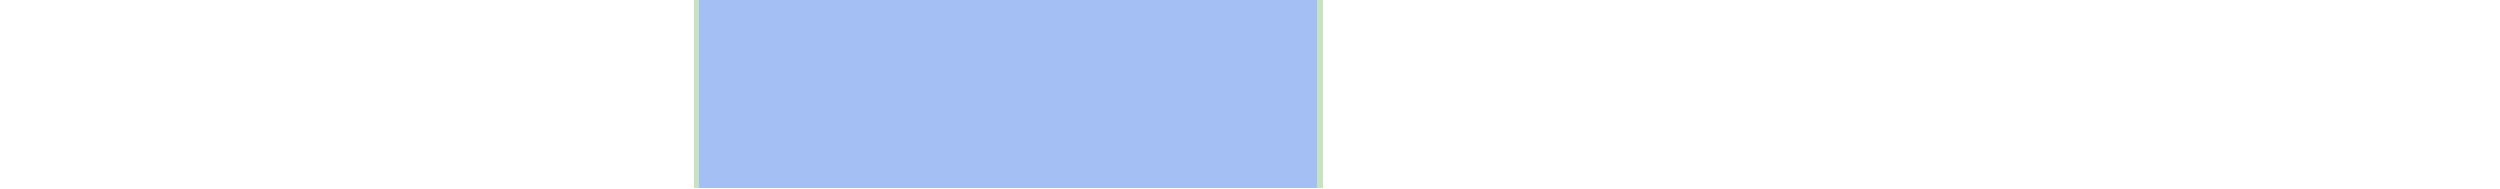
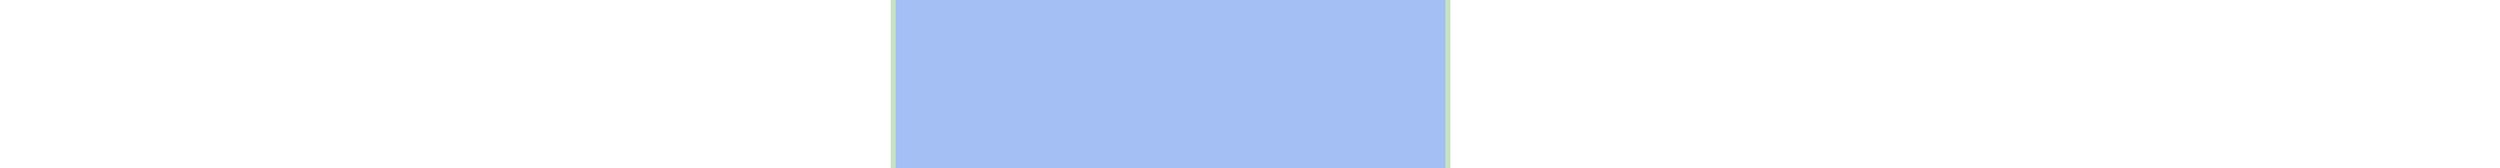
- <svg xmlns="http://www.w3.org/2000/svg" viewBox="0 0 465 35" shape-rendering="crispEdges">
-   <rect y="0" x="129" width="117" height="35" fill="#a3bff4" />
-   <rect y="0" x="129" width="1" height="35" fill="#c8e3c2" />
-   <rect y="0" x="245" width="1" height="35" fill="#c8e3c2" />
+ <svg xmlns="http://www.w3.org/2000/svg" viewBox="0 0 522 35" shape-rendering="crispEdges">
+   <rect y="0" x="186" width="117" height="35" fill="#a3bff4" />
+   <rect y="0" x="186" width="1" height="35" fill="#c8e3c2" />
+   <rect y="0" x="302" width="1" height="35" fill="#c8e3c2" />
</svg>
